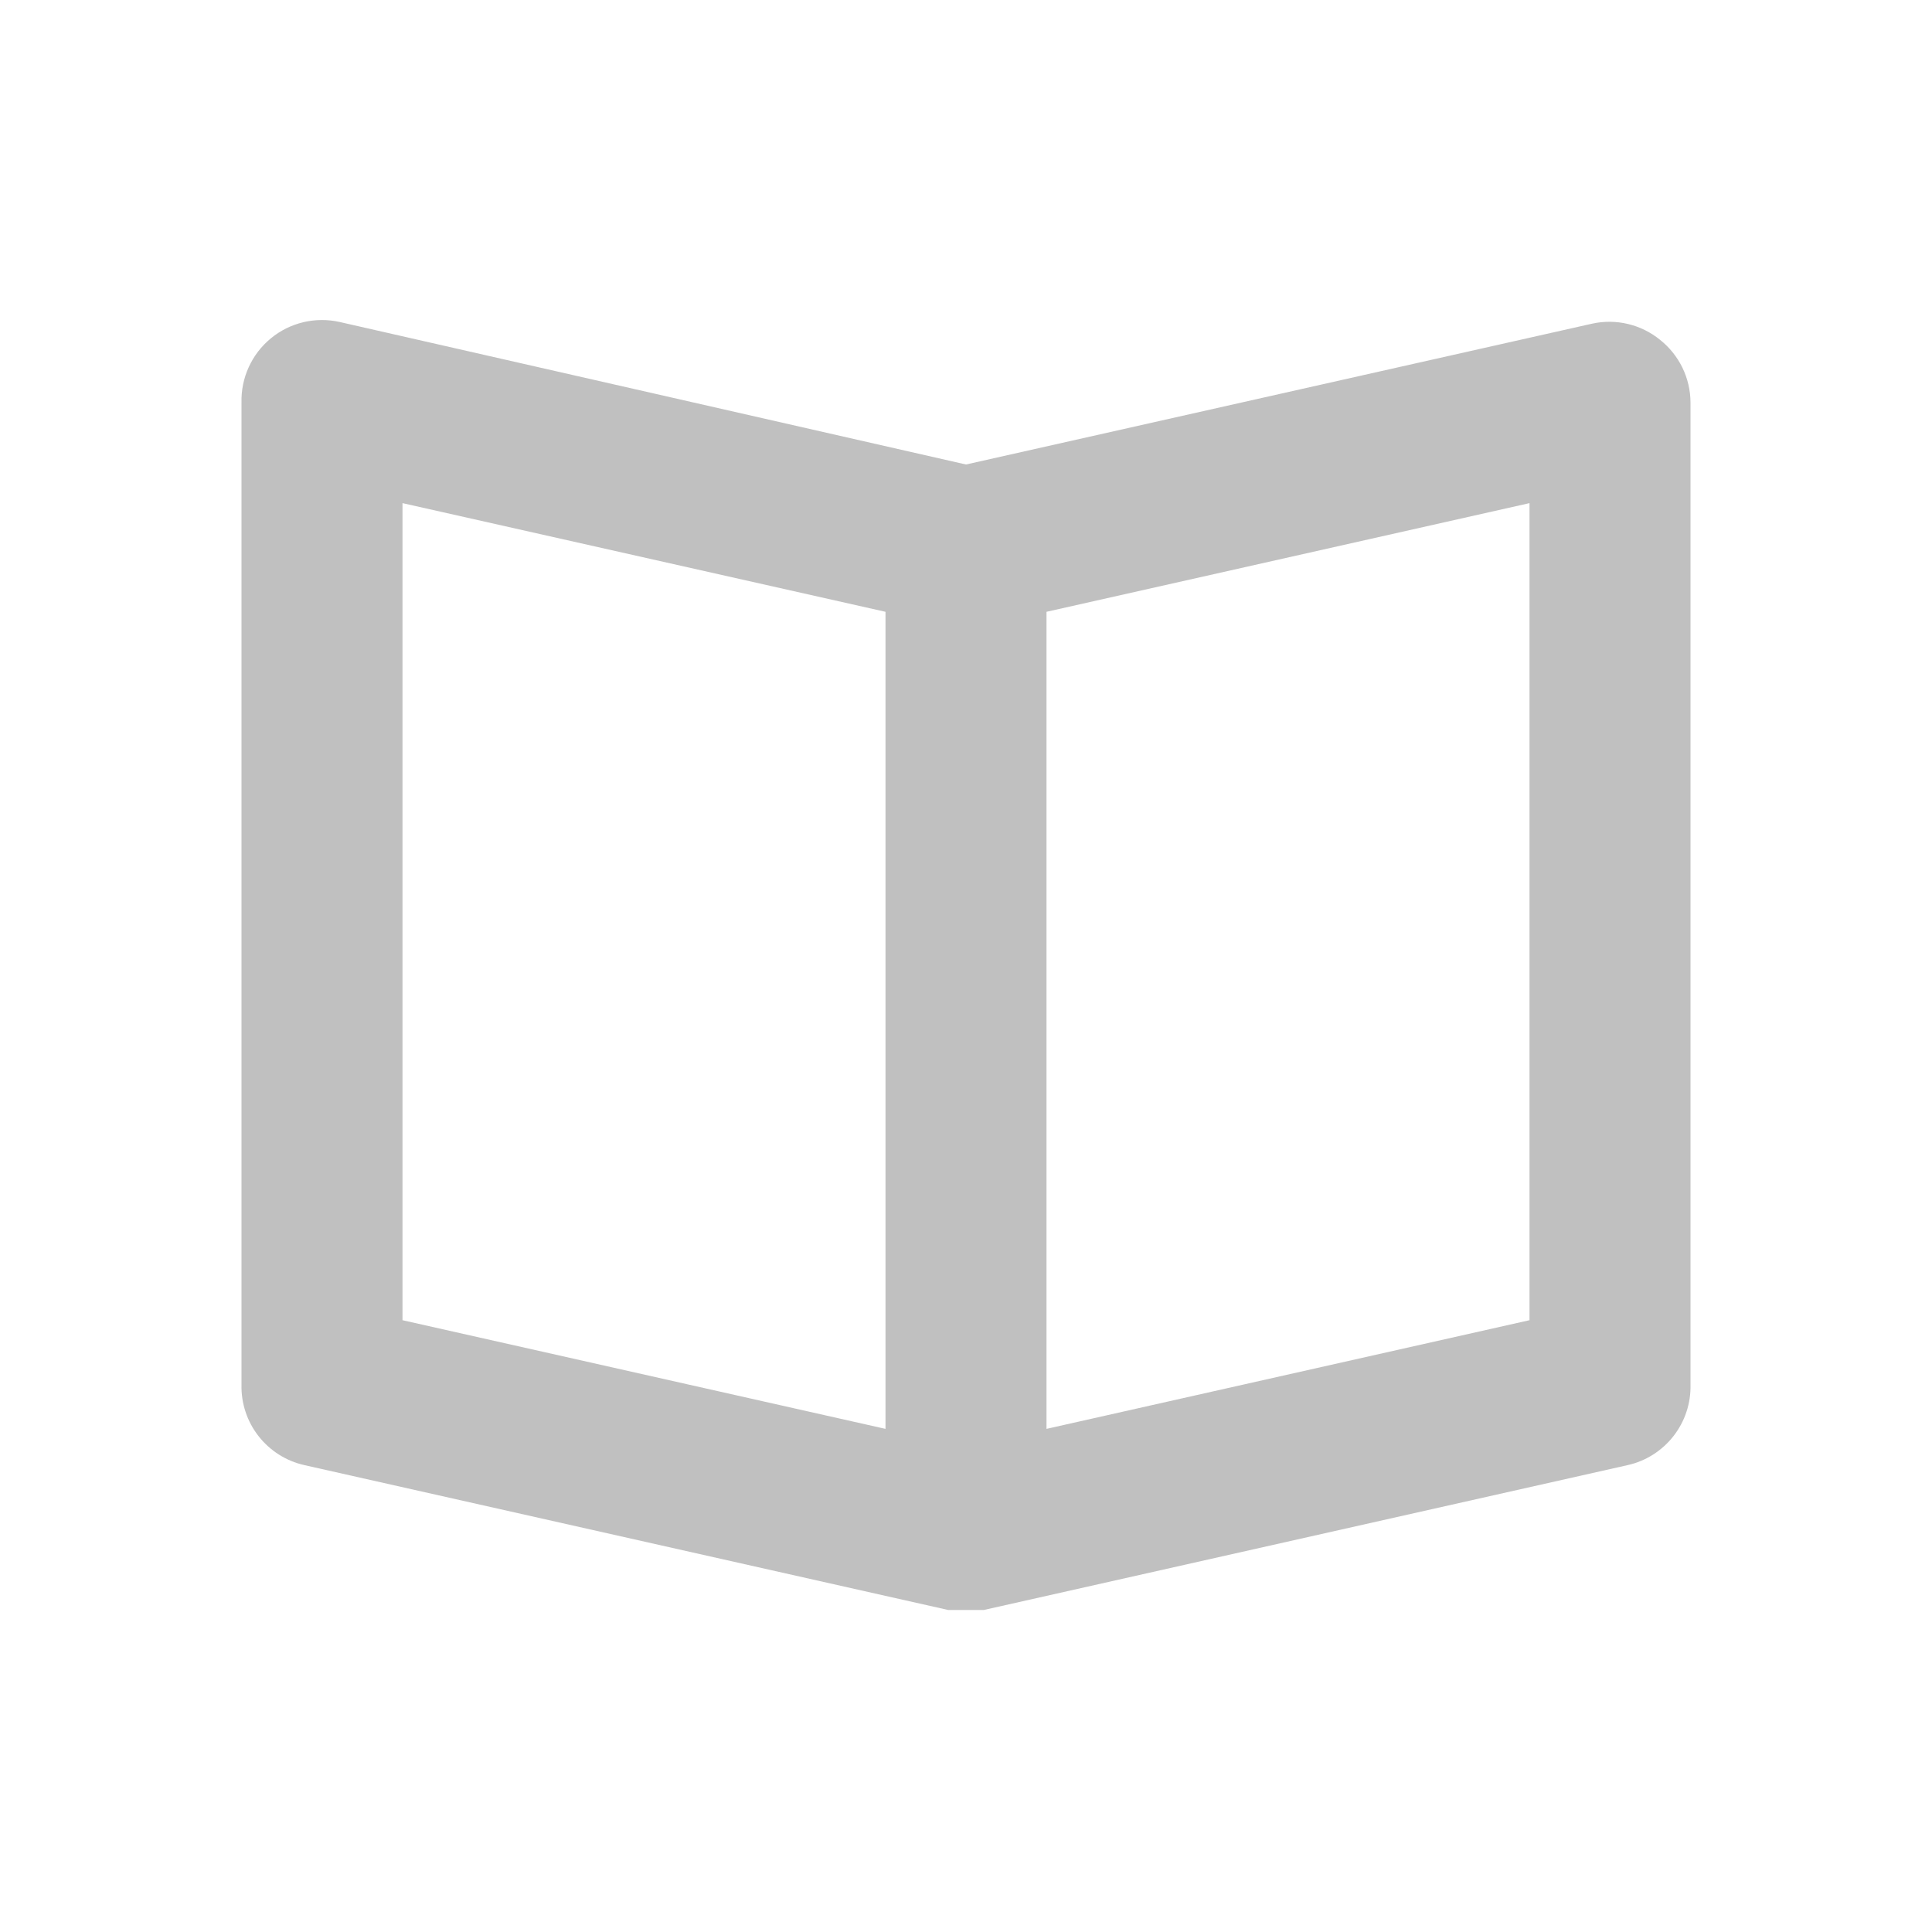
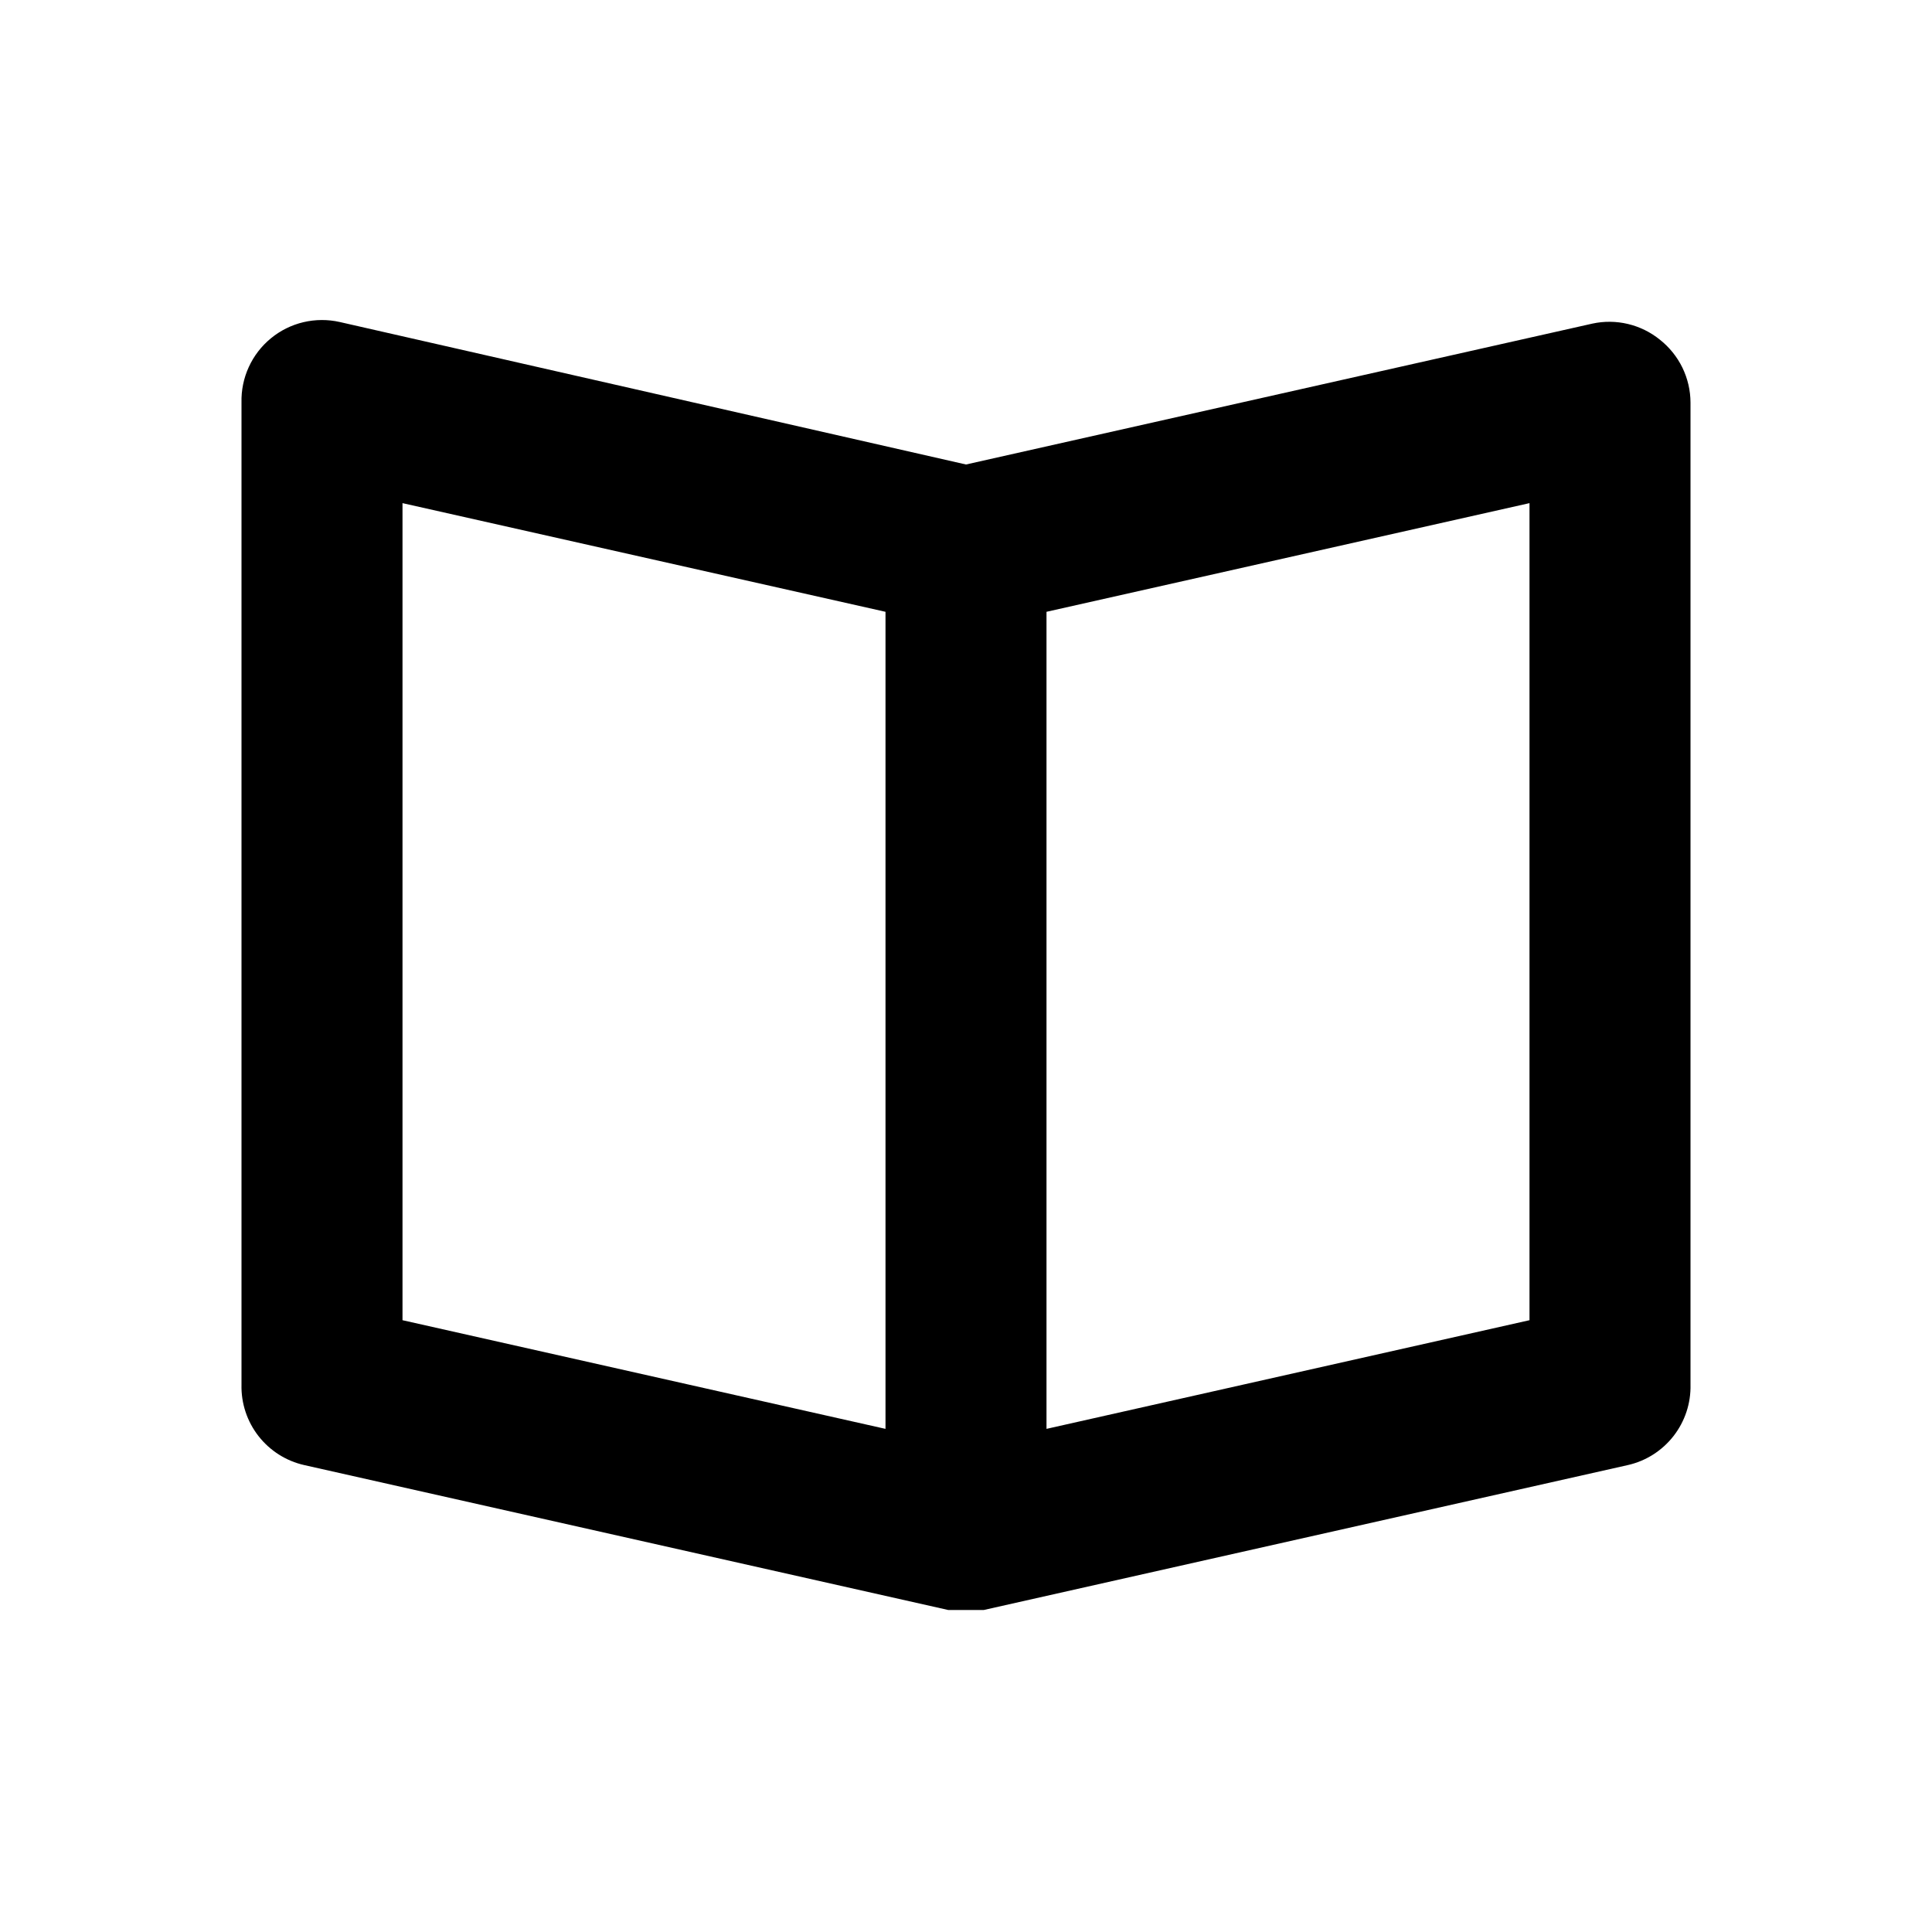
- <svg xmlns="http://www.w3.org/2000/svg" width="45" height="45" viewBox="0 0 45 45" fill="none">
-   <path d="M38.663 7.913C38.445 7.736 38.19 7.611 37.918 7.546C37.645 7.481 37.361 7.478 37.087 7.538L22.5 10.819L7.913 7.5C7.634 7.437 7.345 7.439 7.068 7.504C6.79 7.57 6.531 7.698 6.311 7.879C6.09 8.06 5.914 8.288 5.795 8.548C5.676 8.807 5.618 9.09 5.625 9.375V32.25C5.614 32.683 5.754 33.107 6.021 33.449C6.288 33.791 6.665 34.03 7.088 34.125L22.087 37.5H22.5H22.913L37.913 34.125C38.336 34.03 38.712 33.791 38.979 33.449C39.246 33.107 39.386 32.683 39.375 32.25V9.375C39.374 9.093 39.309 8.816 39.186 8.562C39.062 8.309 38.883 8.087 38.663 7.913V7.913ZM9.375 11.719L20.625 14.25V33.281L9.375 30.75V11.719ZM35.625 30.75L24.375 33.281V14.25L35.625 11.719V30.75Z" fill="#C0C0C0" />
+ <svg xmlns="http://www.w3.org/2000/svg" width="45" height="45" viewBox="0 0 45 45">
+   <path d="M38.663 7.913C38.445 7.736 38.19 7.611 37.918 7.546C37.645 7.481 37.361 7.478 37.087 7.538L22.5 10.819L7.913 7.5C7.634 7.437 7.345 7.439 7.068 7.504C6.79 7.57 6.531 7.698 6.311 7.879C6.09 8.06 5.914 8.288 5.795 8.548C5.676 8.807 5.618 9.09 5.625 9.375V32.25C5.614 32.683 5.754 33.107 6.021 33.449C6.288 33.791 6.665 34.03 7.088 34.125L22.087 37.5H22.5H22.913L37.913 34.125C38.336 34.03 38.712 33.791 38.979 33.449C39.246 33.107 39.386 32.683 39.375 32.25V9.375C39.374 9.093 39.309 8.816 39.186 8.562C39.062 8.309 38.883 8.087 38.663 7.913V7.913ZM9.375 11.719L20.625 14.25V33.281L9.375 30.75V11.719ZM35.625 30.75L24.375 33.281V14.25L35.625 11.719V30.75Z" fill="current" />
</svg>
